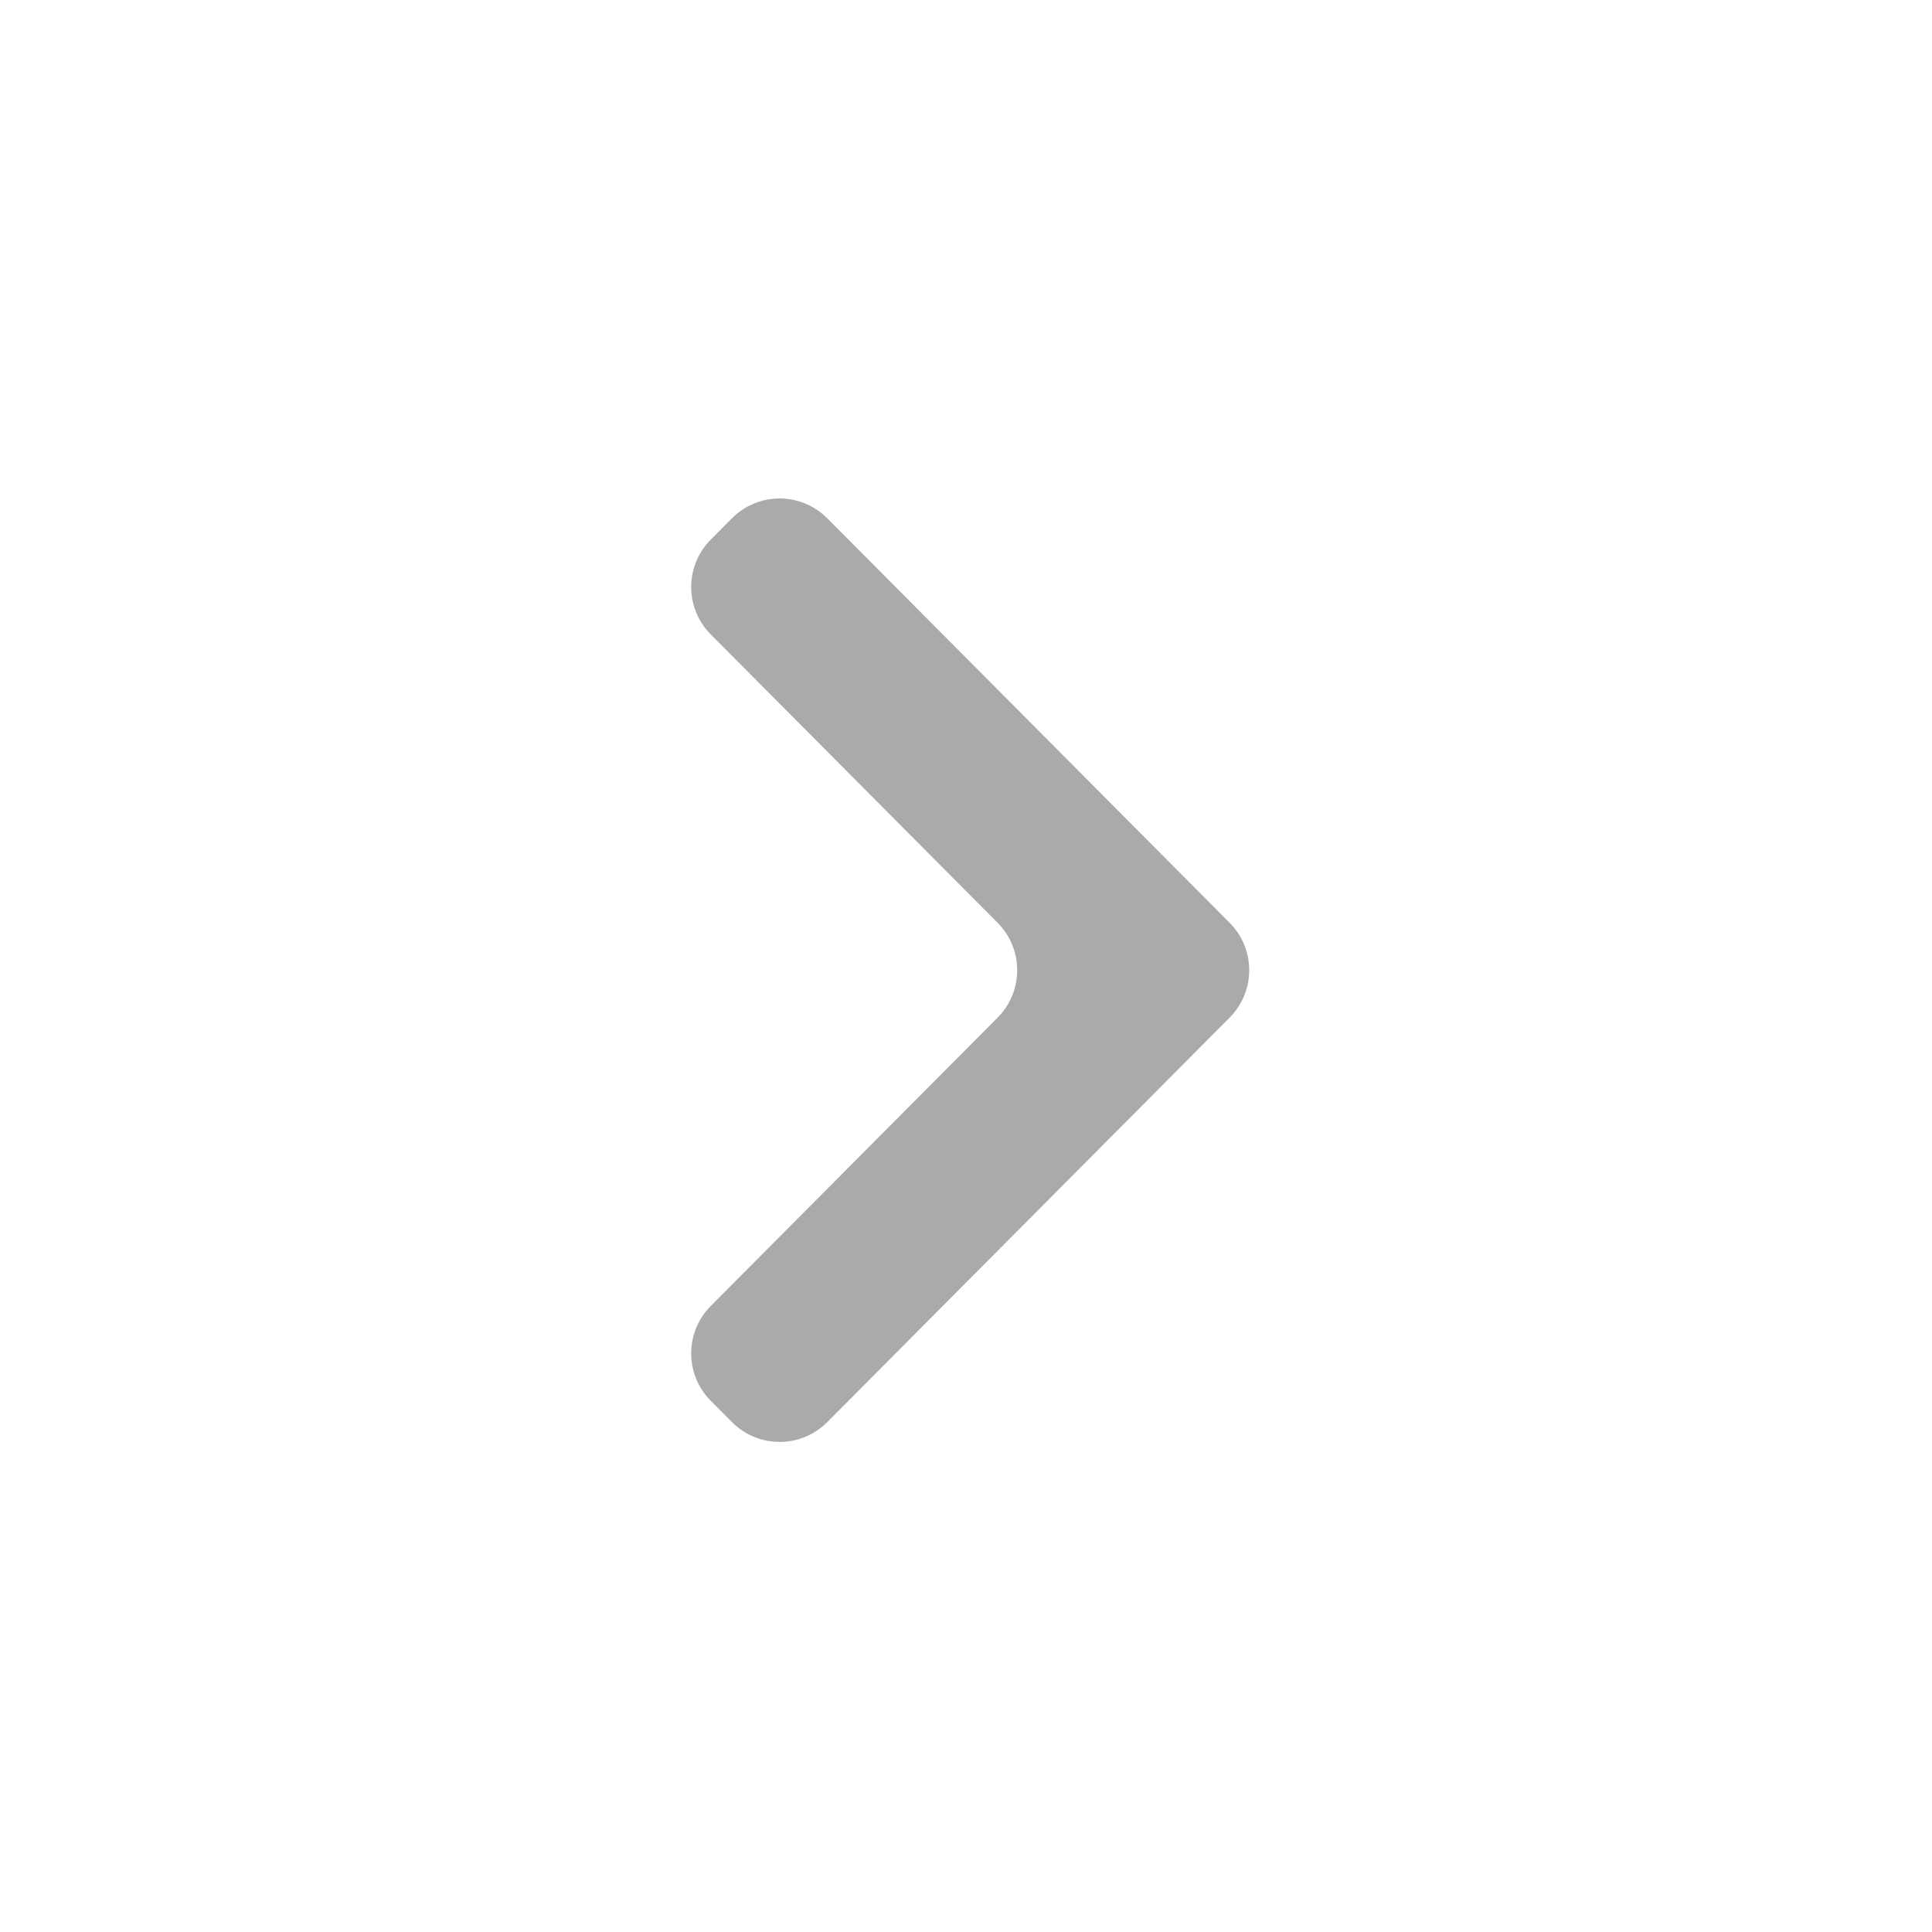
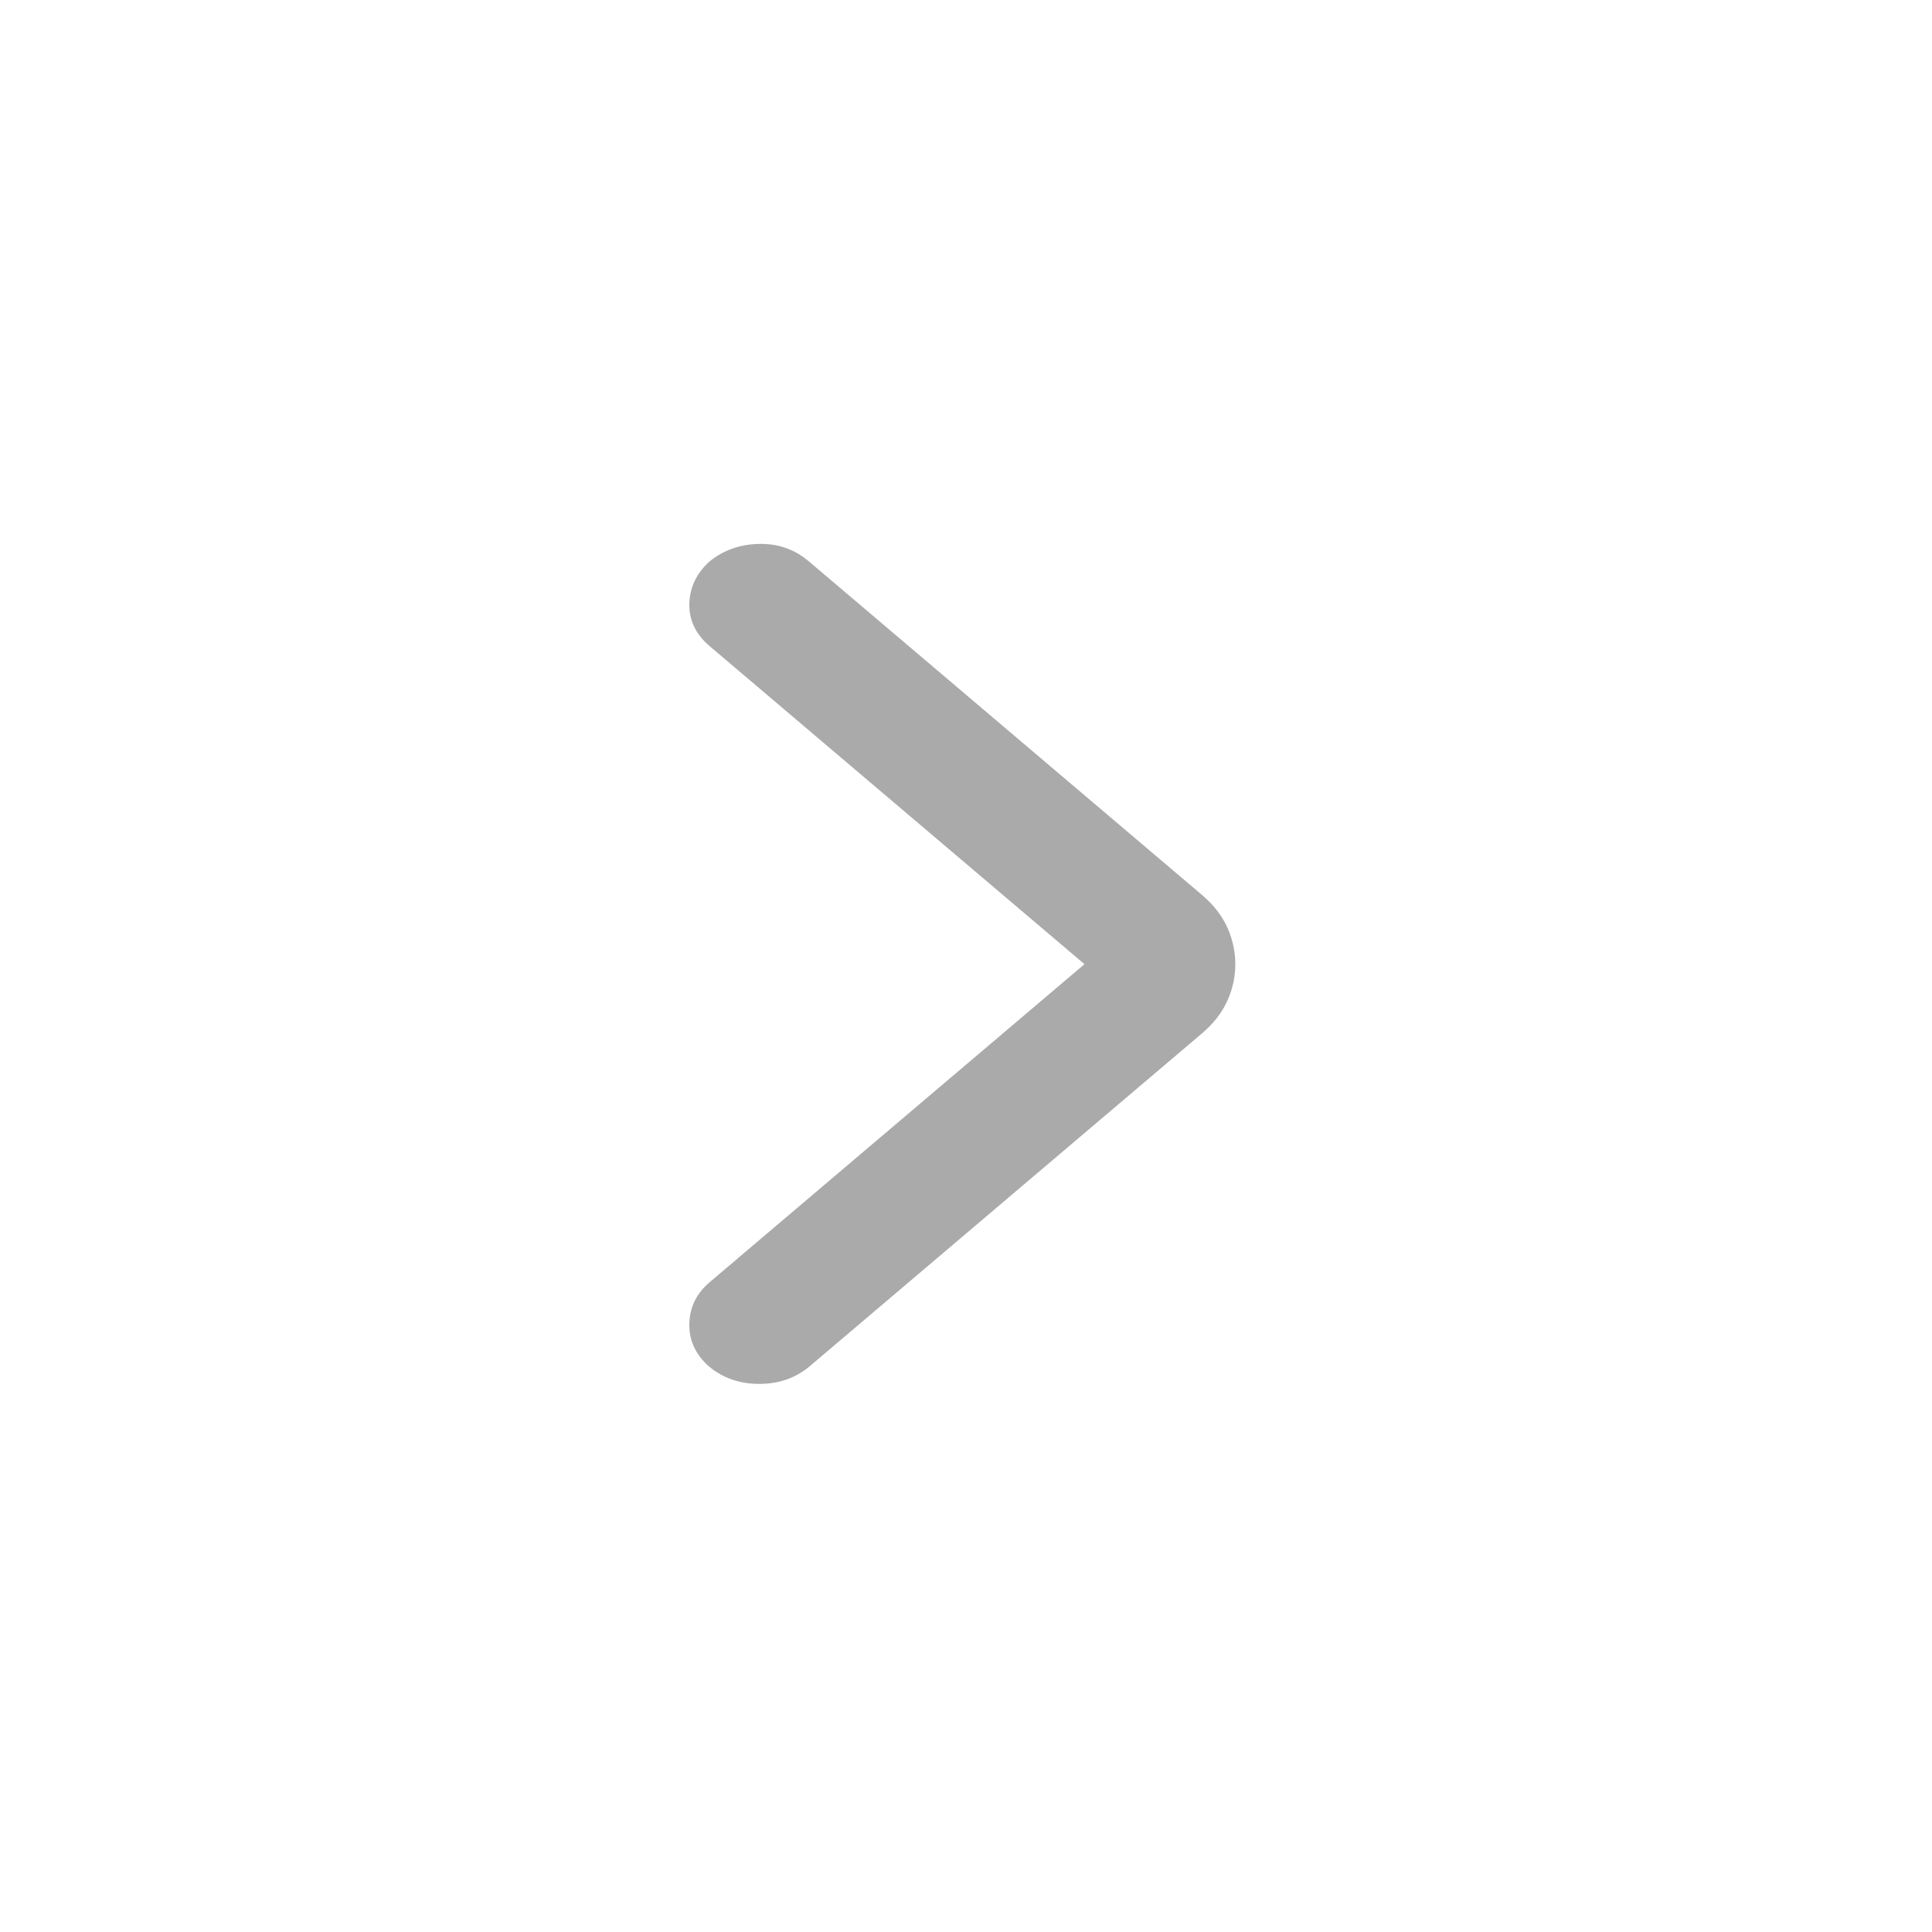
<svg xmlns="http://www.w3.org/2000/svg" width="230" height="230" viewBox="0 0 230 230" fill="none">
-   <path d="M118.766 121.142C121.87 118.021 121.87 112.979 118.766 109.858L84.613 75.525C81.508 72.405 81.508 67.362 84.612 64.241L87.139 61.701C90.267 58.557 95.355 58.557 98.483 61.701L146.387 109.858C149.492 112.979 149.492 118.021 146.387 121.142L98.483 169.299C95.355 172.443 90.267 172.443 87.139 169.299L84.612 166.759C81.508 163.638 81.508 158.595 84.612 155.475L118.766 121.142Z" fill="#AAAAAA" />
+   <path d="M129.102 114.782L84.494 152.633C82.924 153.965 82.114 155.61 82.065 157.567C82.016 159.524 82.776 161.211 84.347 162.626C86.015 164.042 88.027 164.75 90.383 164.75C92.738 164.75 94.75 164.042 96.419 162.626L143.088 123.027C144.462 121.861 145.468 120.57 146.106 119.154C146.744 117.739 147.062 116.281 147.062 114.782C147.062 113.283 146.744 111.826 146.106 110.41C145.468 108.994 144.462 107.703 143.088 106.537L96.272 66.813C94.603 65.397 92.64 64.71 90.383 64.752C88.125 64.793 86.162 65.481 84.494 66.813C82.924 68.229 82.114 69.915 82.065 71.872C82.016 73.829 82.825 75.516 84.494 76.931L129.102 114.782Z" fill="#AAAAAA" />
</svg>
